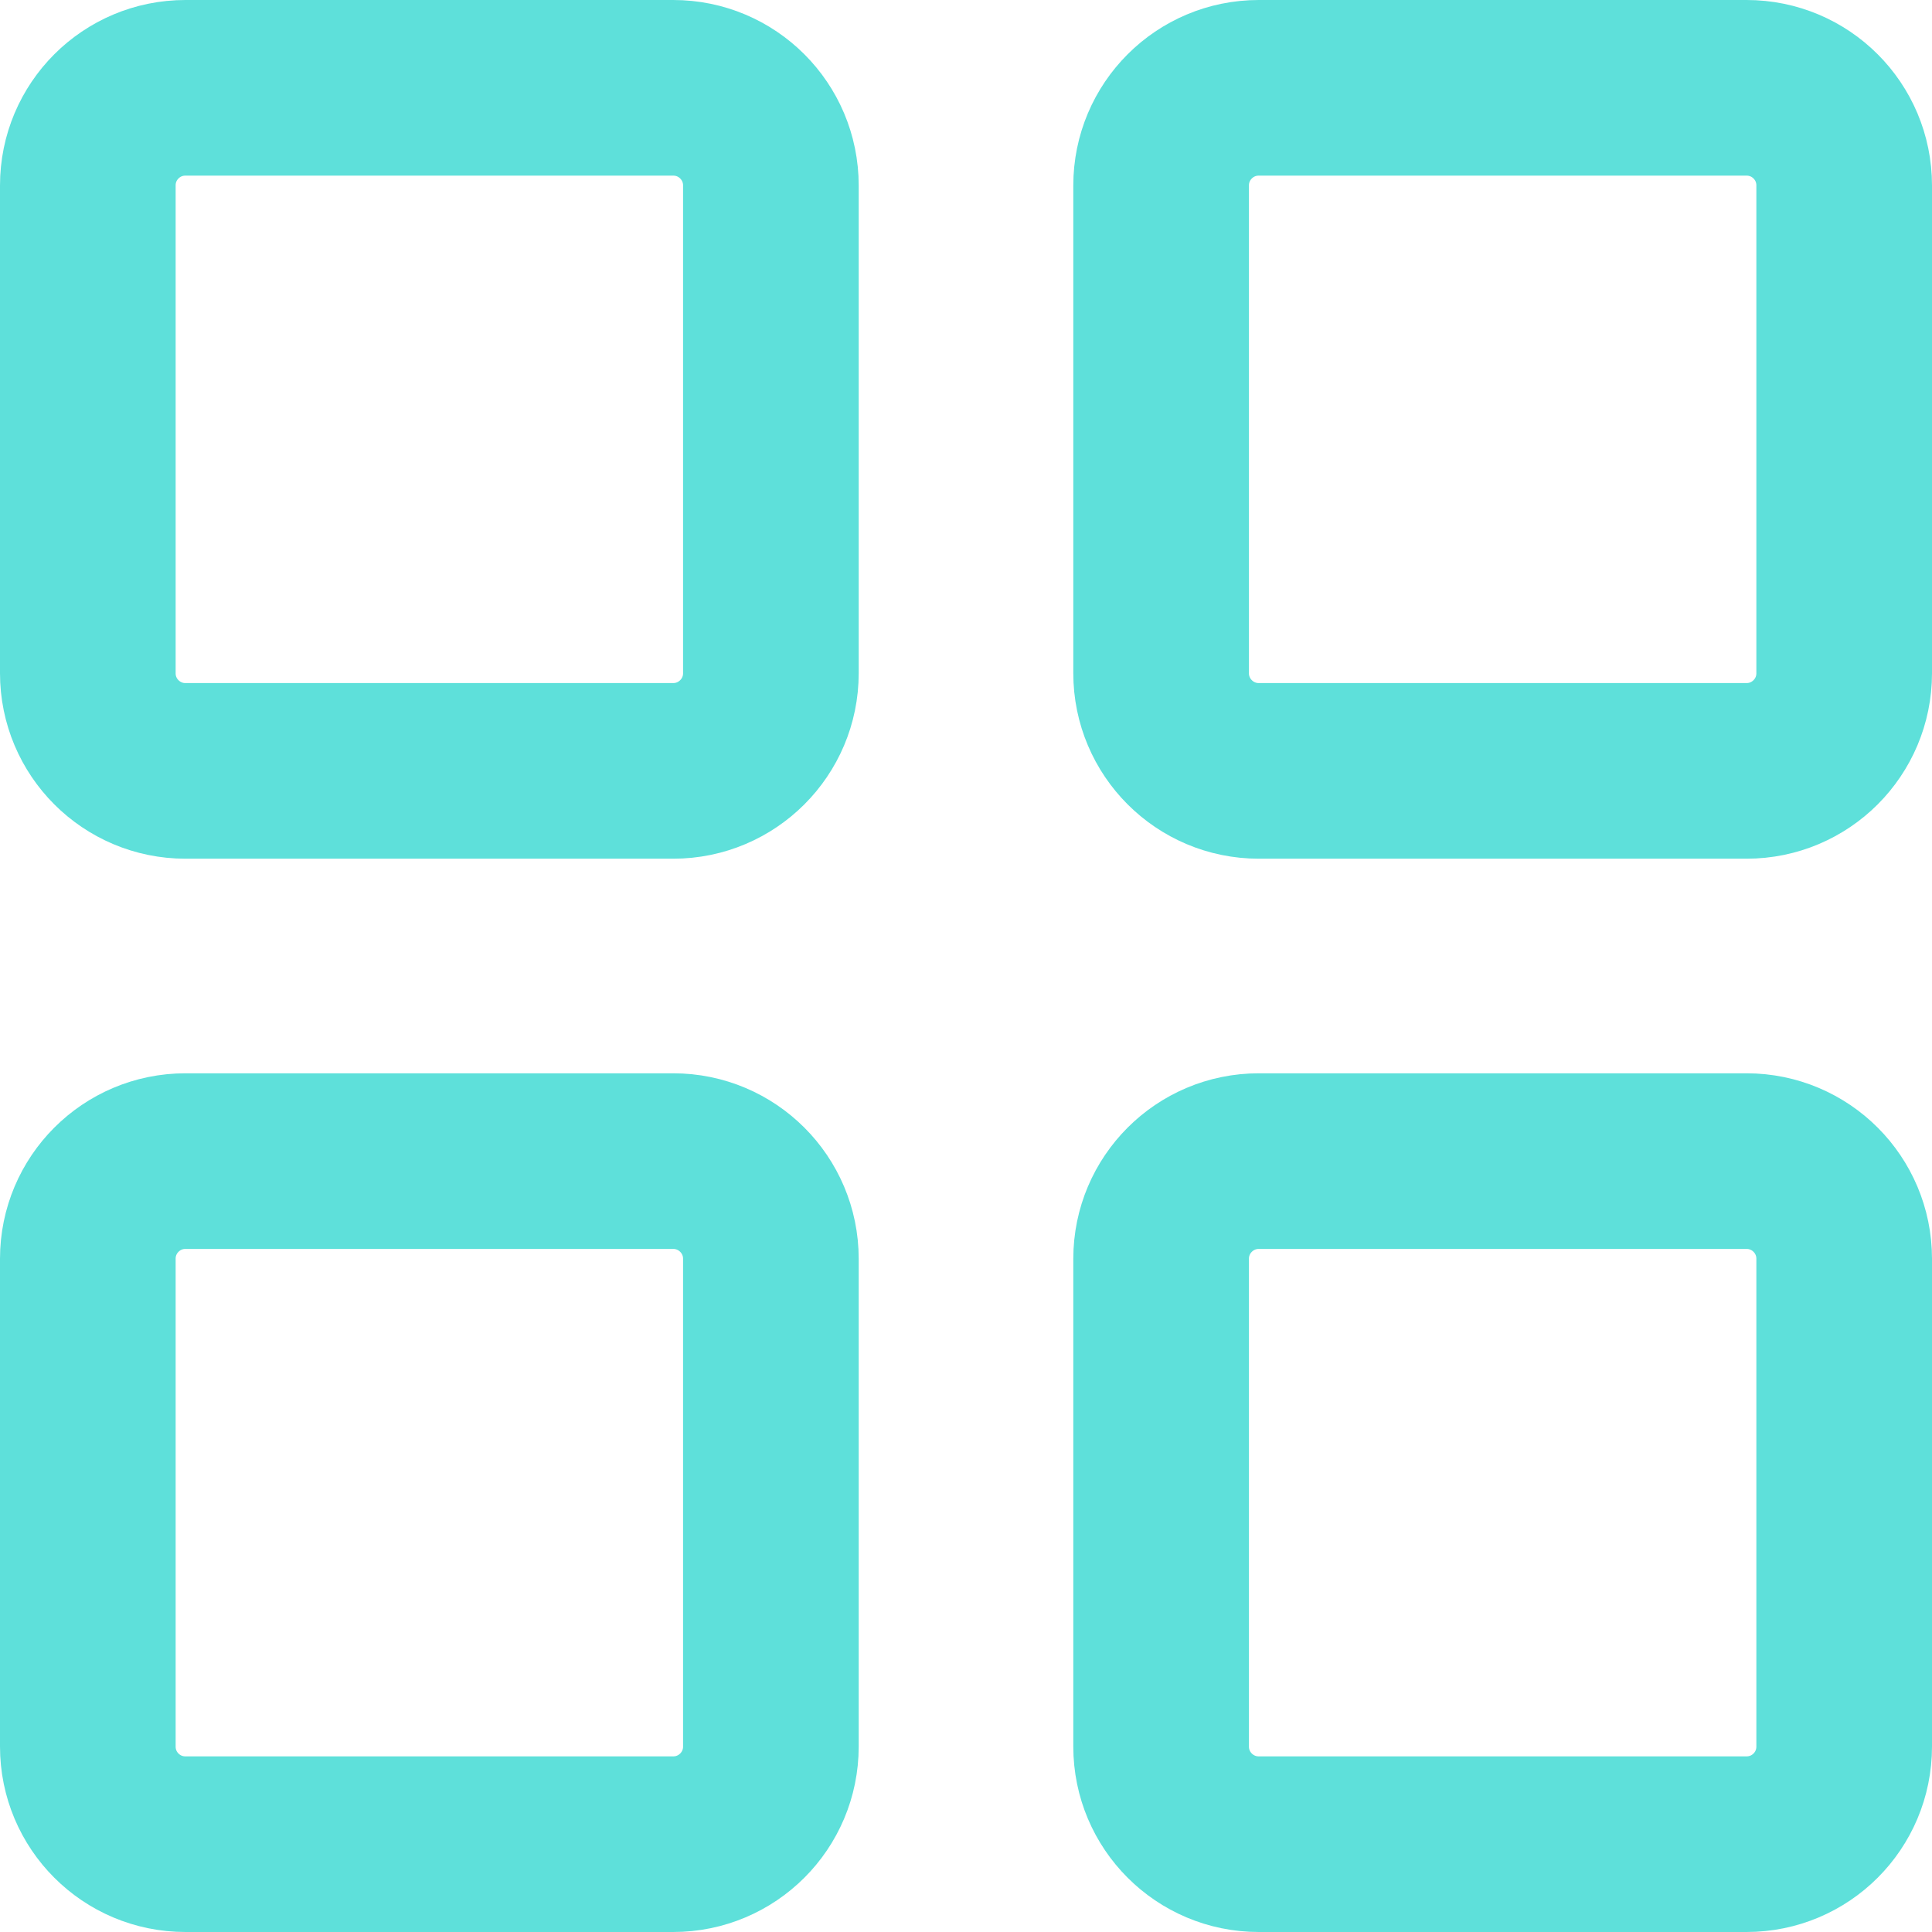
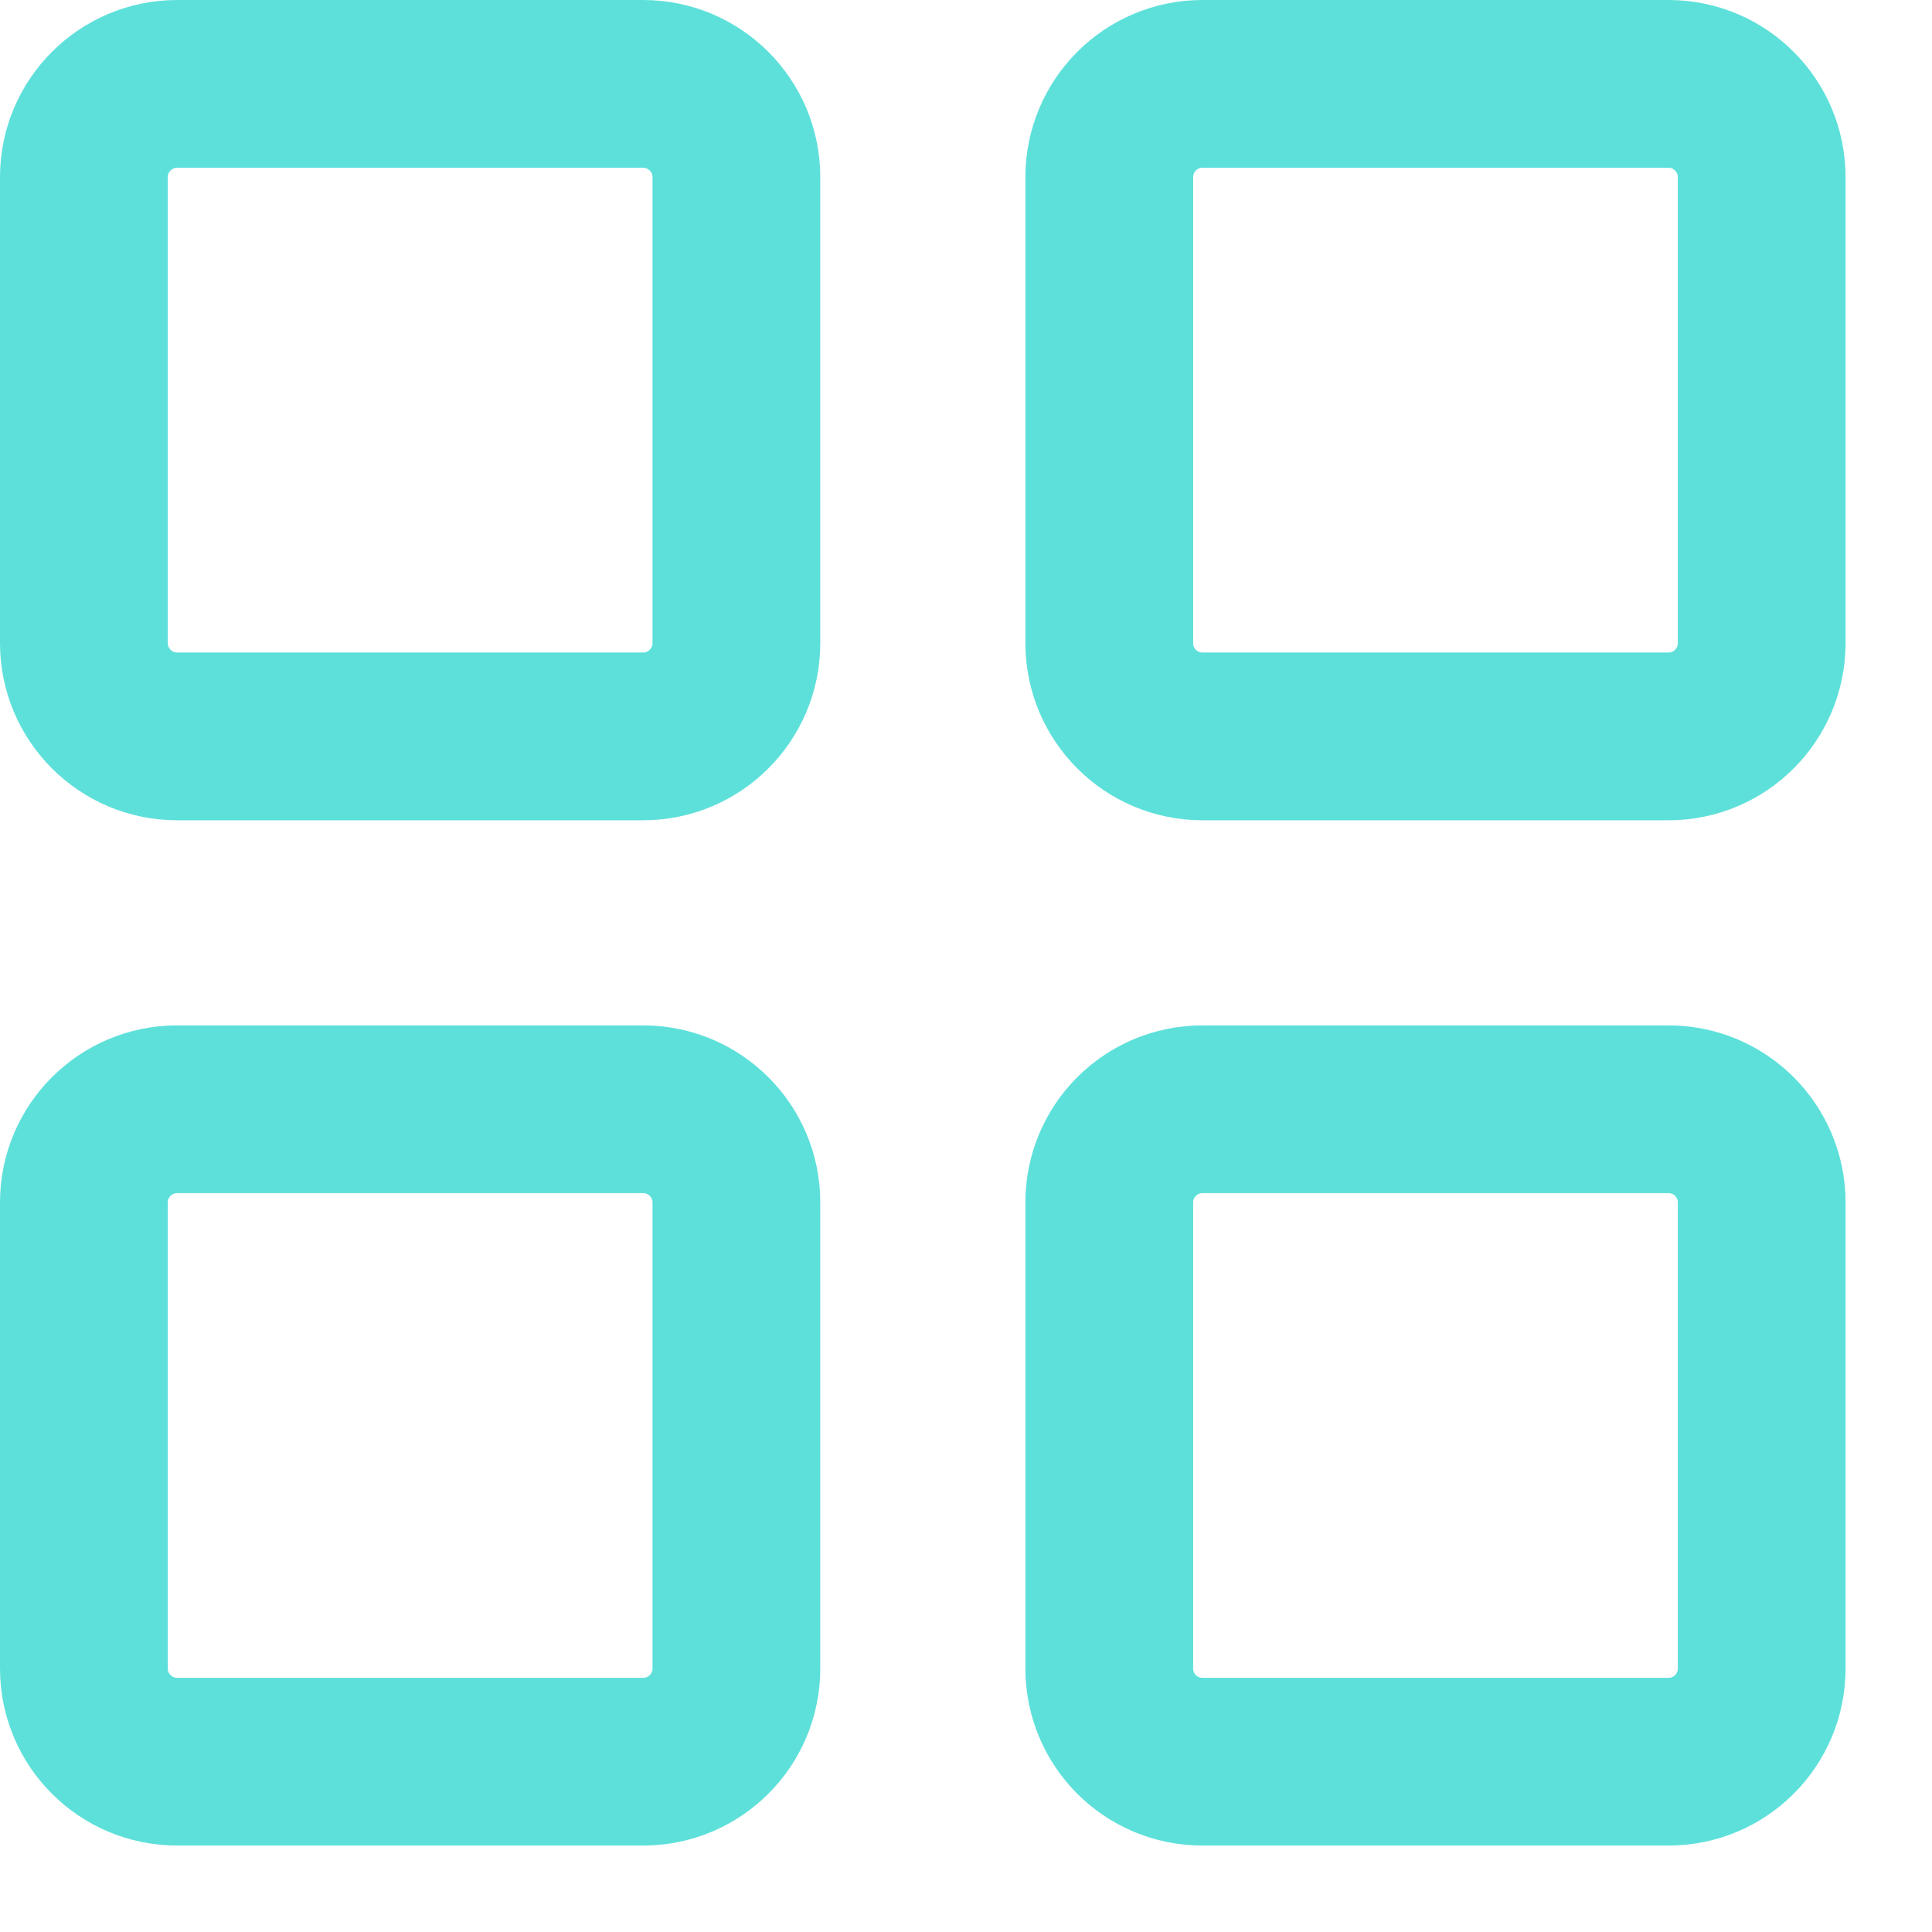
- <svg xmlns="http://www.w3.org/2000/svg" preserveAspectRatio="none" overflow="visible" style="display: block;" width="18.15" height="18.15" viewBox="0 0 18.15 18.15" fill="none">
-   <g id="Group">
-     <path id="Vector" d="M1.742 0.825H6.325C6.831 0.825 7.242 1.235 7.242 1.742V6.325C7.242 6.831 6.831 7.242 6.325 7.242H1.742C1.235 7.242 0.825 6.831 0.825 6.325V1.742C0.825 1.235 1.235 0.825 1.742 0.825Z" stroke-width="1.65" stroke-linecap="round" stroke-linejoin="round" stroke="#5EE0DA" />
-     <path id="Vector_2" d="M11.825 0.825H16.408C16.915 0.825 17.325 1.235 17.325 1.742V6.325C17.325 6.831 16.915 7.242 16.408 7.242H11.825C11.319 7.242 10.908 6.831 10.908 6.325V1.742C10.908 1.235 11.319 0.825 11.825 0.825Z" stroke-width="1.65" stroke-linecap="round" stroke-linejoin="round" stroke="#5EE0DA" />
-     <path id="Vector_3" d="M1.742 10.908H6.325C6.831 10.908 7.242 11.319 7.242 11.825V16.408C7.242 16.915 6.831 17.325 6.325 17.325H1.742C1.235 17.325 0.825 16.915 0.825 16.408V11.825C0.825 11.319 1.235 10.908 1.742 10.908Z" stroke-width="1.65" stroke-linecap="round" stroke-linejoin="round" stroke="#5EE0DA" />
-     <path id="Vector_4" d="M11.825 10.908H16.408C16.915 10.908 17.325 11.319 17.325 11.825V16.408C17.325 16.915 16.915 17.325 16.408 17.325H11.825C11.319 17.325 10.908 16.915 10.908 16.408V11.825C10.908 11.319 11.319 10.908 11.825 10.908Z" stroke-width="1.65" stroke-linecap="round" stroke-linejoin="round" stroke="#5EE0DA" />
-   </g>
+ <svg xmlns="http://www.w3.org/2000/svg" width="19" height="19" viewBox="0 0 19 19" fill="none">
+   <path d="M6.325 0.825H1.742C1.236 0.825 0.825 1.236 0.825 1.742V6.325C0.825 6.831 1.236 7.242 1.742 7.242H6.325C6.831 7.242 7.242 6.831 7.242 6.325V1.742C7.242 1.236 6.831 0.825 6.325 0.825Z" stroke="#5EE0DA" stroke-width="1.65" stroke-linecap="round" stroke-linejoin="round" />
+   <path d="M16.409 0.825H11.825C11.319 0.825 10.909 1.236 10.909 1.742V6.325C10.909 6.831 11.319 7.242 11.825 7.242H16.409C16.915 7.242 17.325 6.831 17.325 6.325V1.742C17.325 1.236 16.915 0.825 16.409 0.825Z" stroke="#5EE0DA" stroke-width="1.65" stroke-linecap="round" stroke-linejoin="round" />
+   <path d="M6.325 10.909H1.742C1.236 10.909 0.825 11.319 0.825 11.825V16.409C0.825 16.915 1.236 17.325 1.742 17.325H6.325C6.831 17.325 7.242 16.915 7.242 16.409V11.825C7.242 11.319 6.831 10.909 6.325 10.909Z" stroke="#5EE0DA" stroke-width="1.65" stroke-linecap="round" stroke-linejoin="round" />
+   <path d="M16.409 10.909H11.825C11.319 10.909 10.909 11.319 10.909 11.825V16.409C10.909 16.915 11.319 17.325 11.825 17.325H16.409C16.915 17.325 17.325 16.915 17.325 16.409V11.825C17.325 11.319 16.915 10.909 16.409 10.909Z" stroke="#5EE0DA" stroke-width="1.65" stroke-linecap="round" stroke-linejoin="round" />
</svg>
